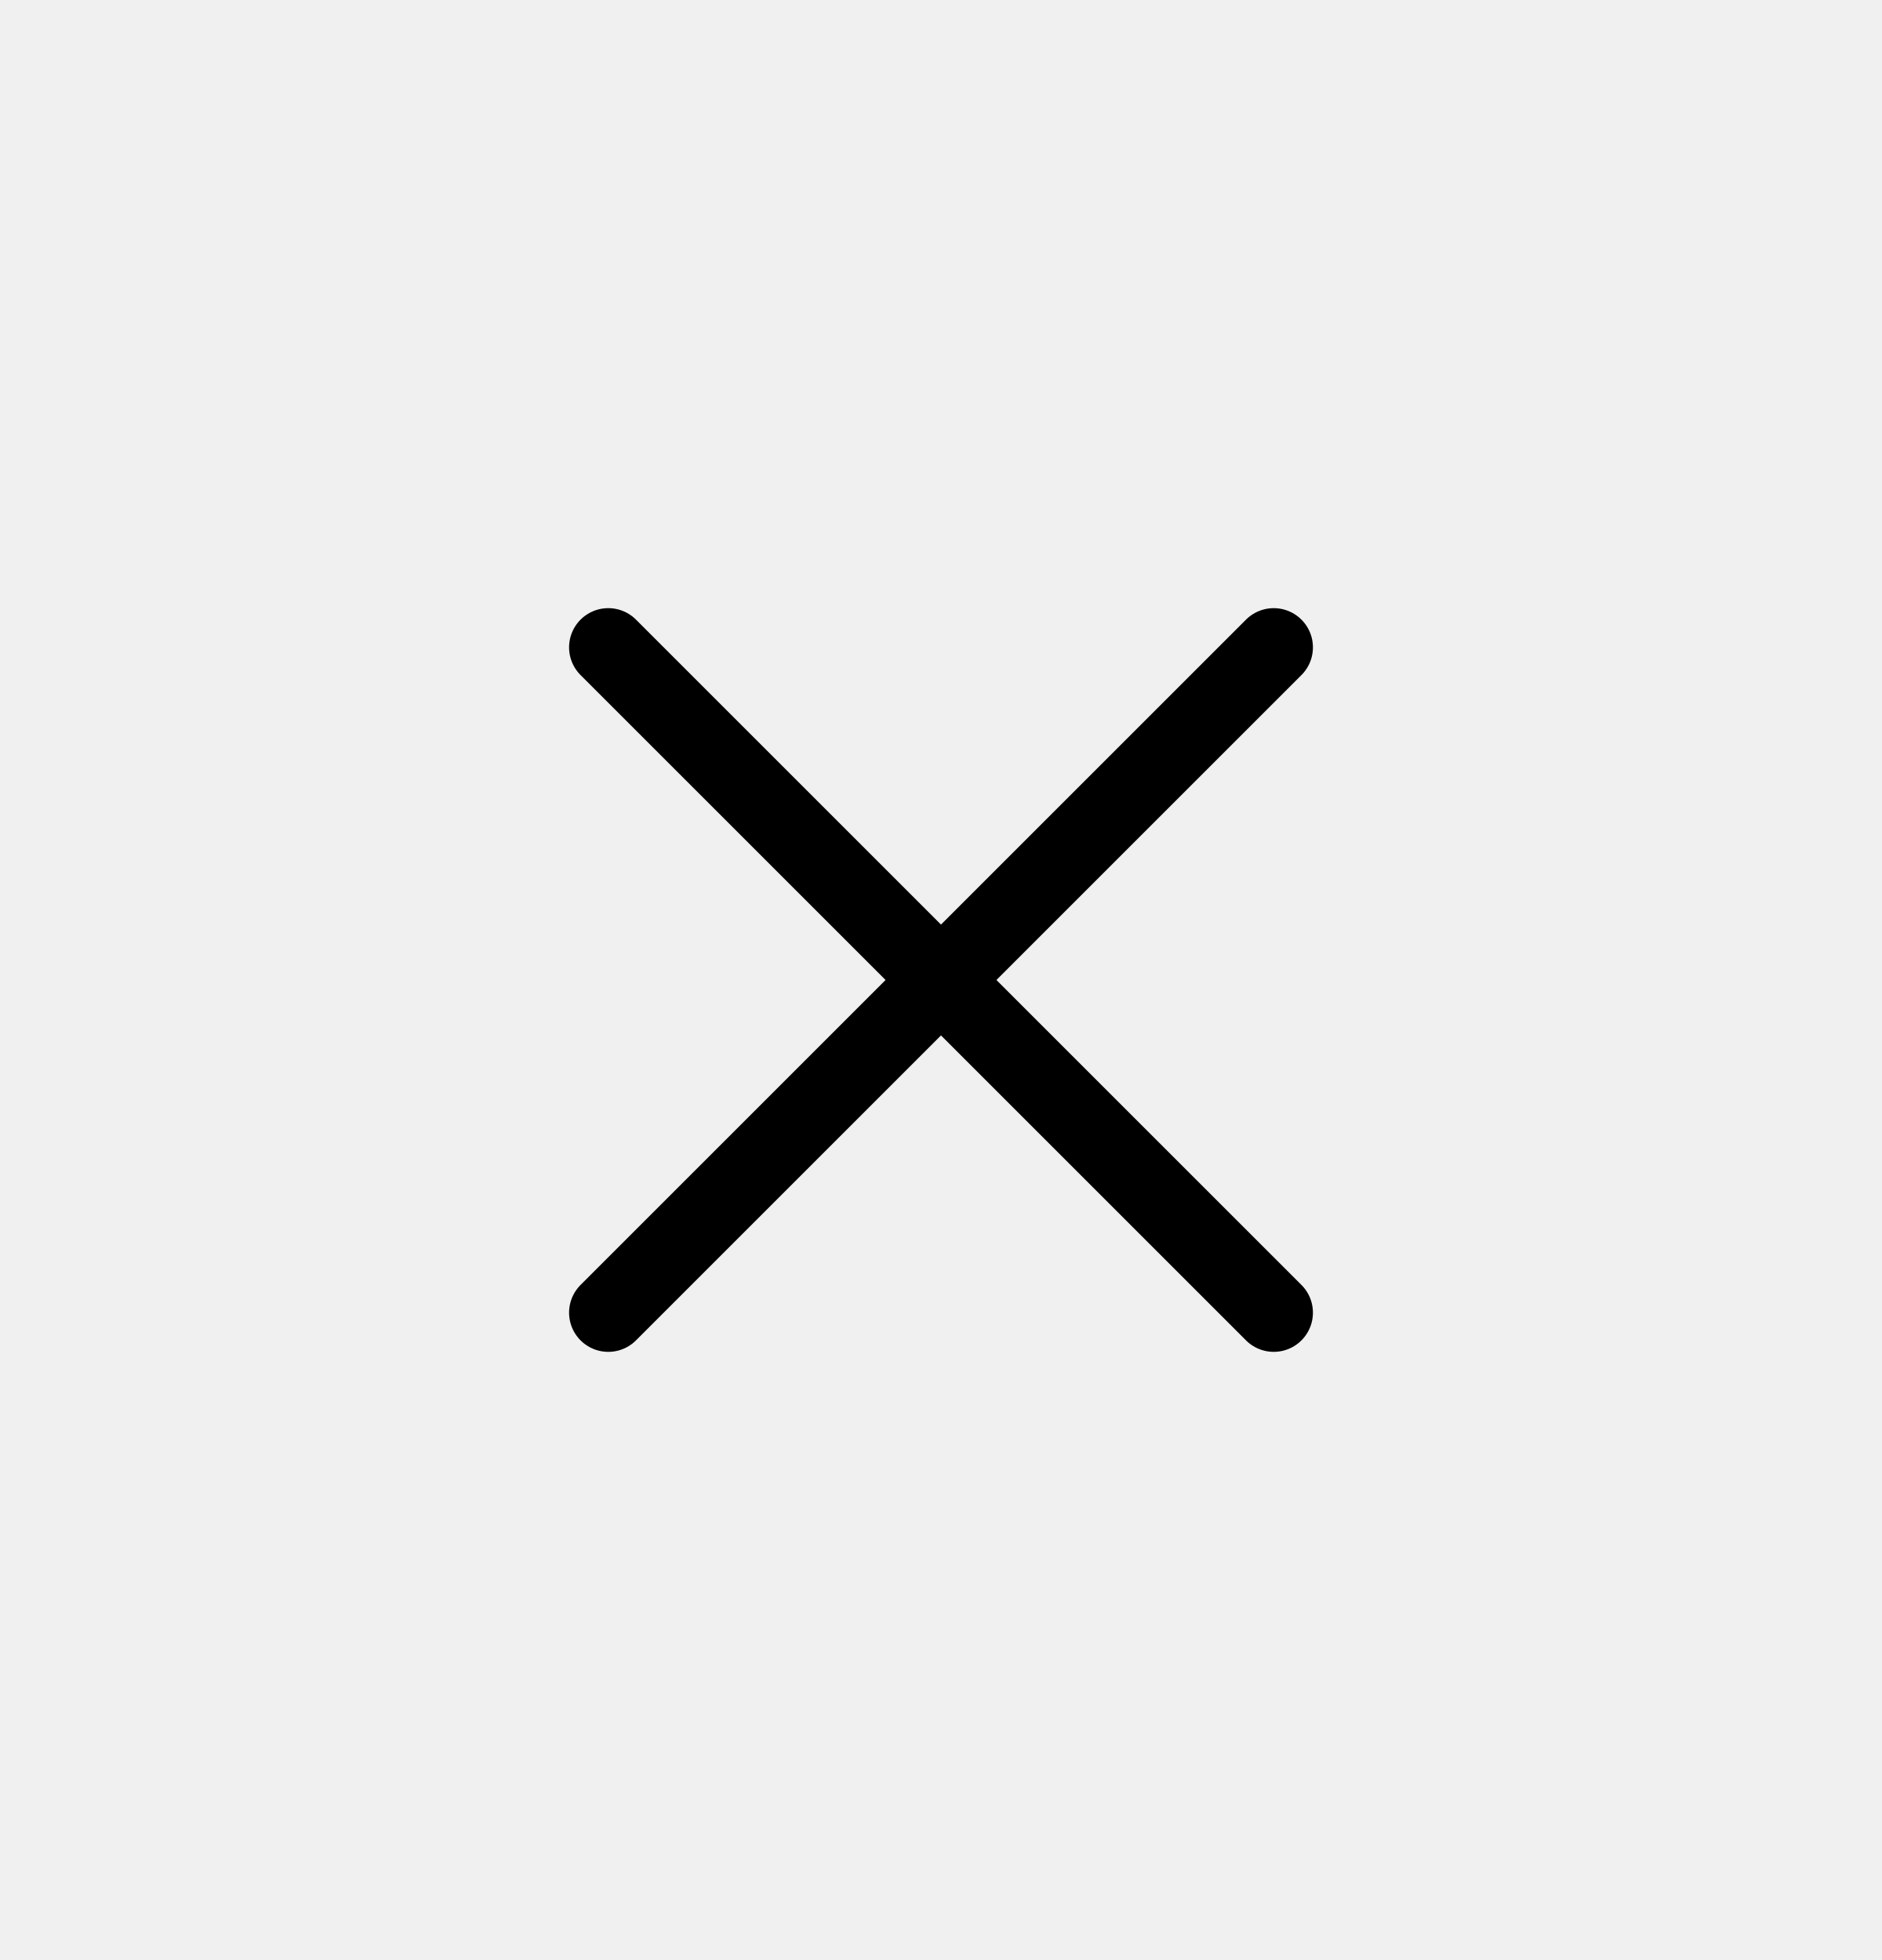
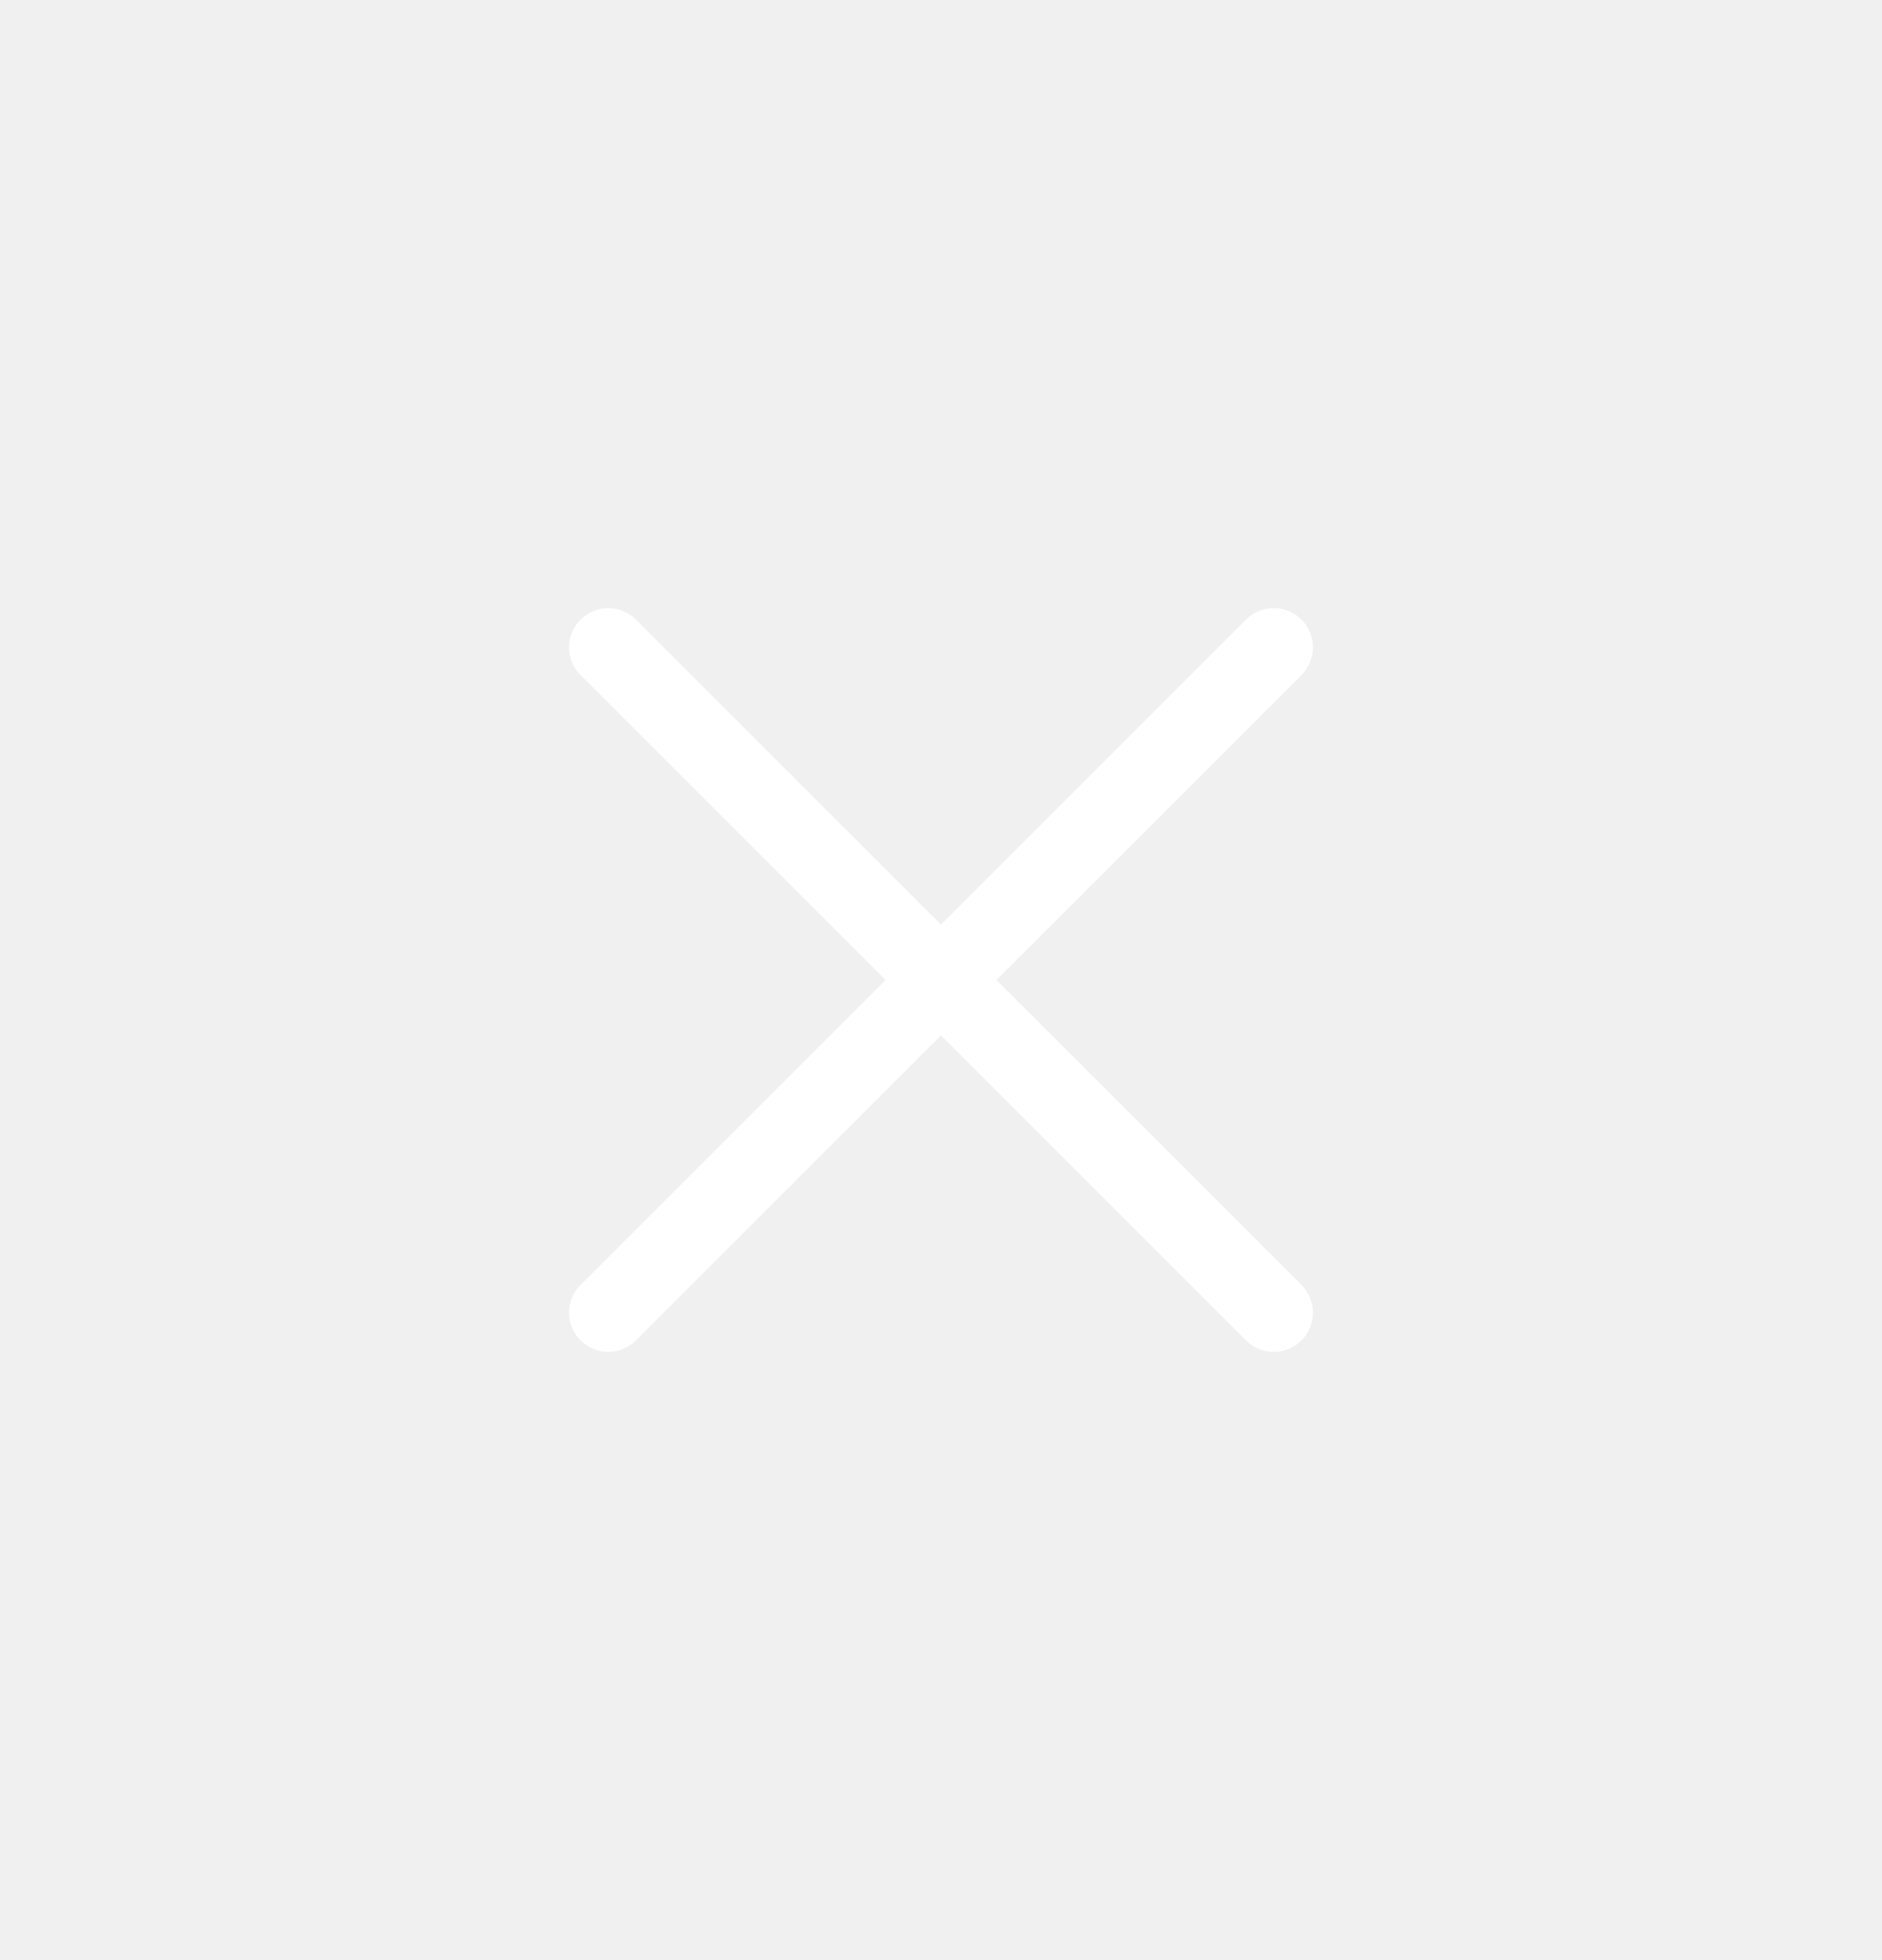
<svg xmlns="http://www.w3.org/2000/svg" width="24" height="25" viewBox="0 0 24 25" fill="none">
-   <path d="M7.757 8.257L16.243 16.743" stroke="black" stroke-linecap="round" stroke-linejoin="round" />
-   <path d="M7.757 16.743L16.243 8.257" stroke="black" stroke-linecap="round" stroke-linejoin="round" />
+   <path d="M7.757 8.257L16.243 16.743" stroke="white" stroke-linecap="round" stroke-linejoin="round" />
+   <path d="M7.757 16.743L16.243 8.257" stroke="white" stroke-linecap="round" stroke-linejoin="round" />
</svg>
